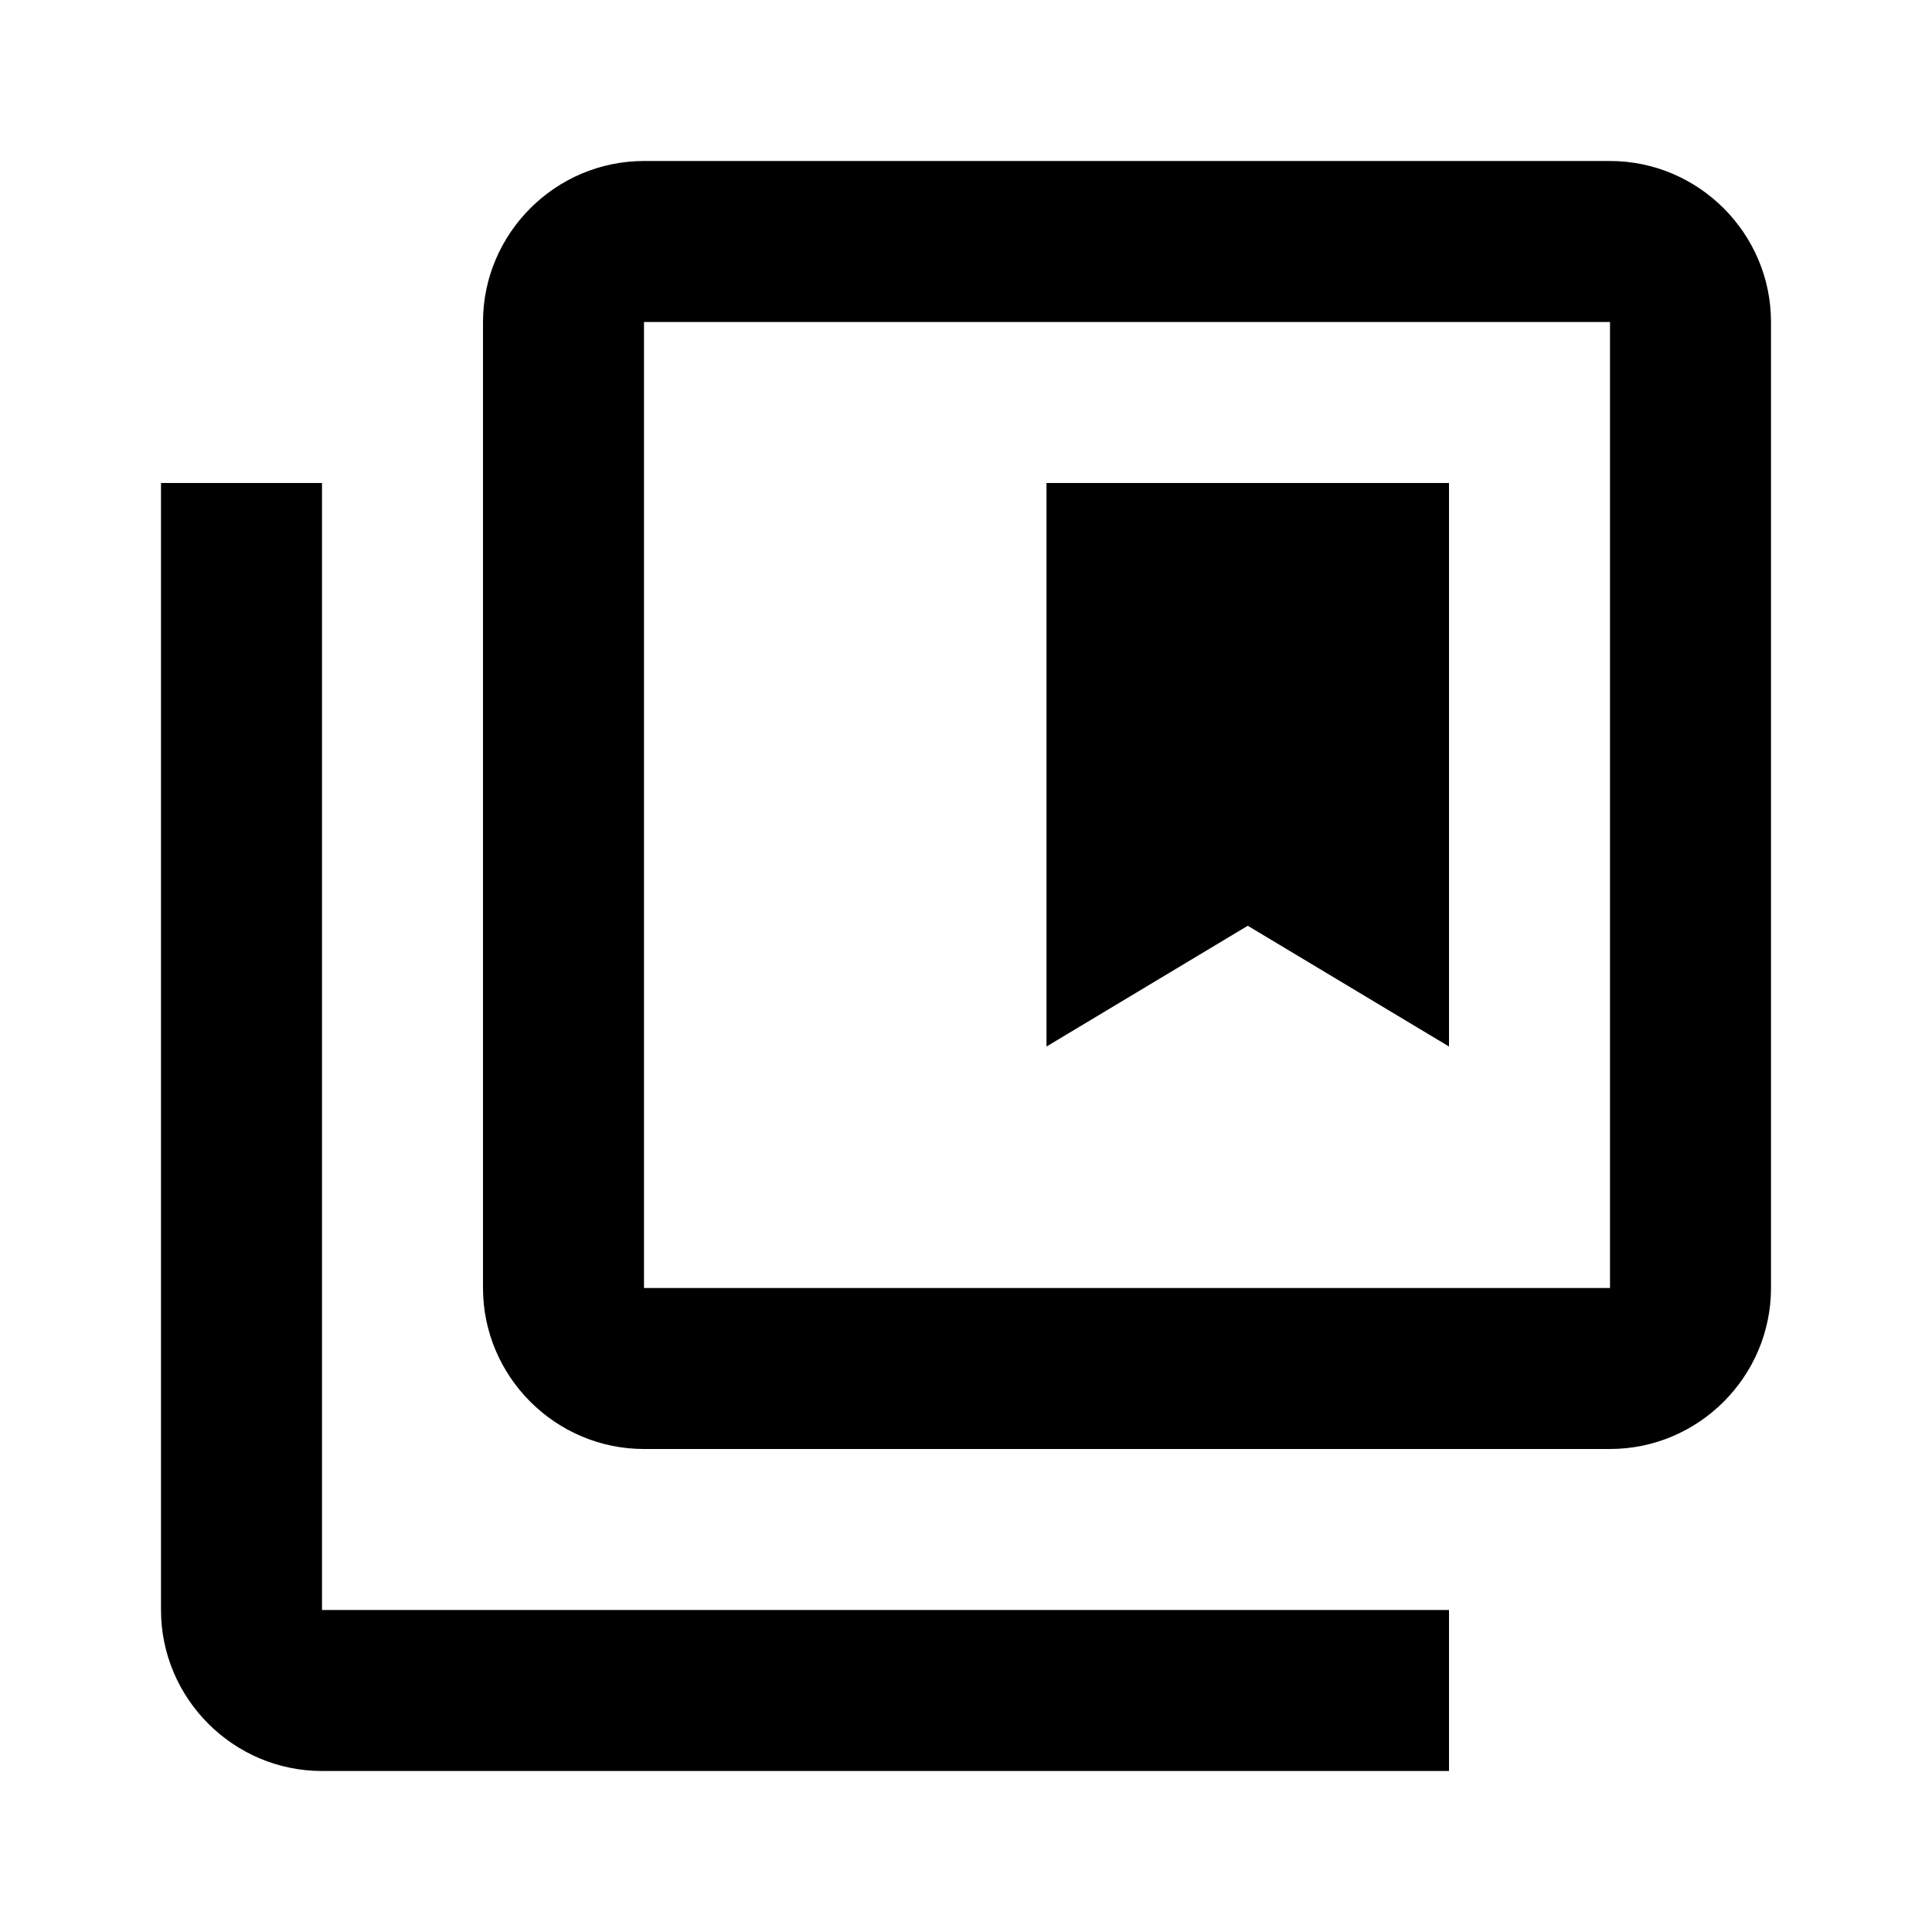
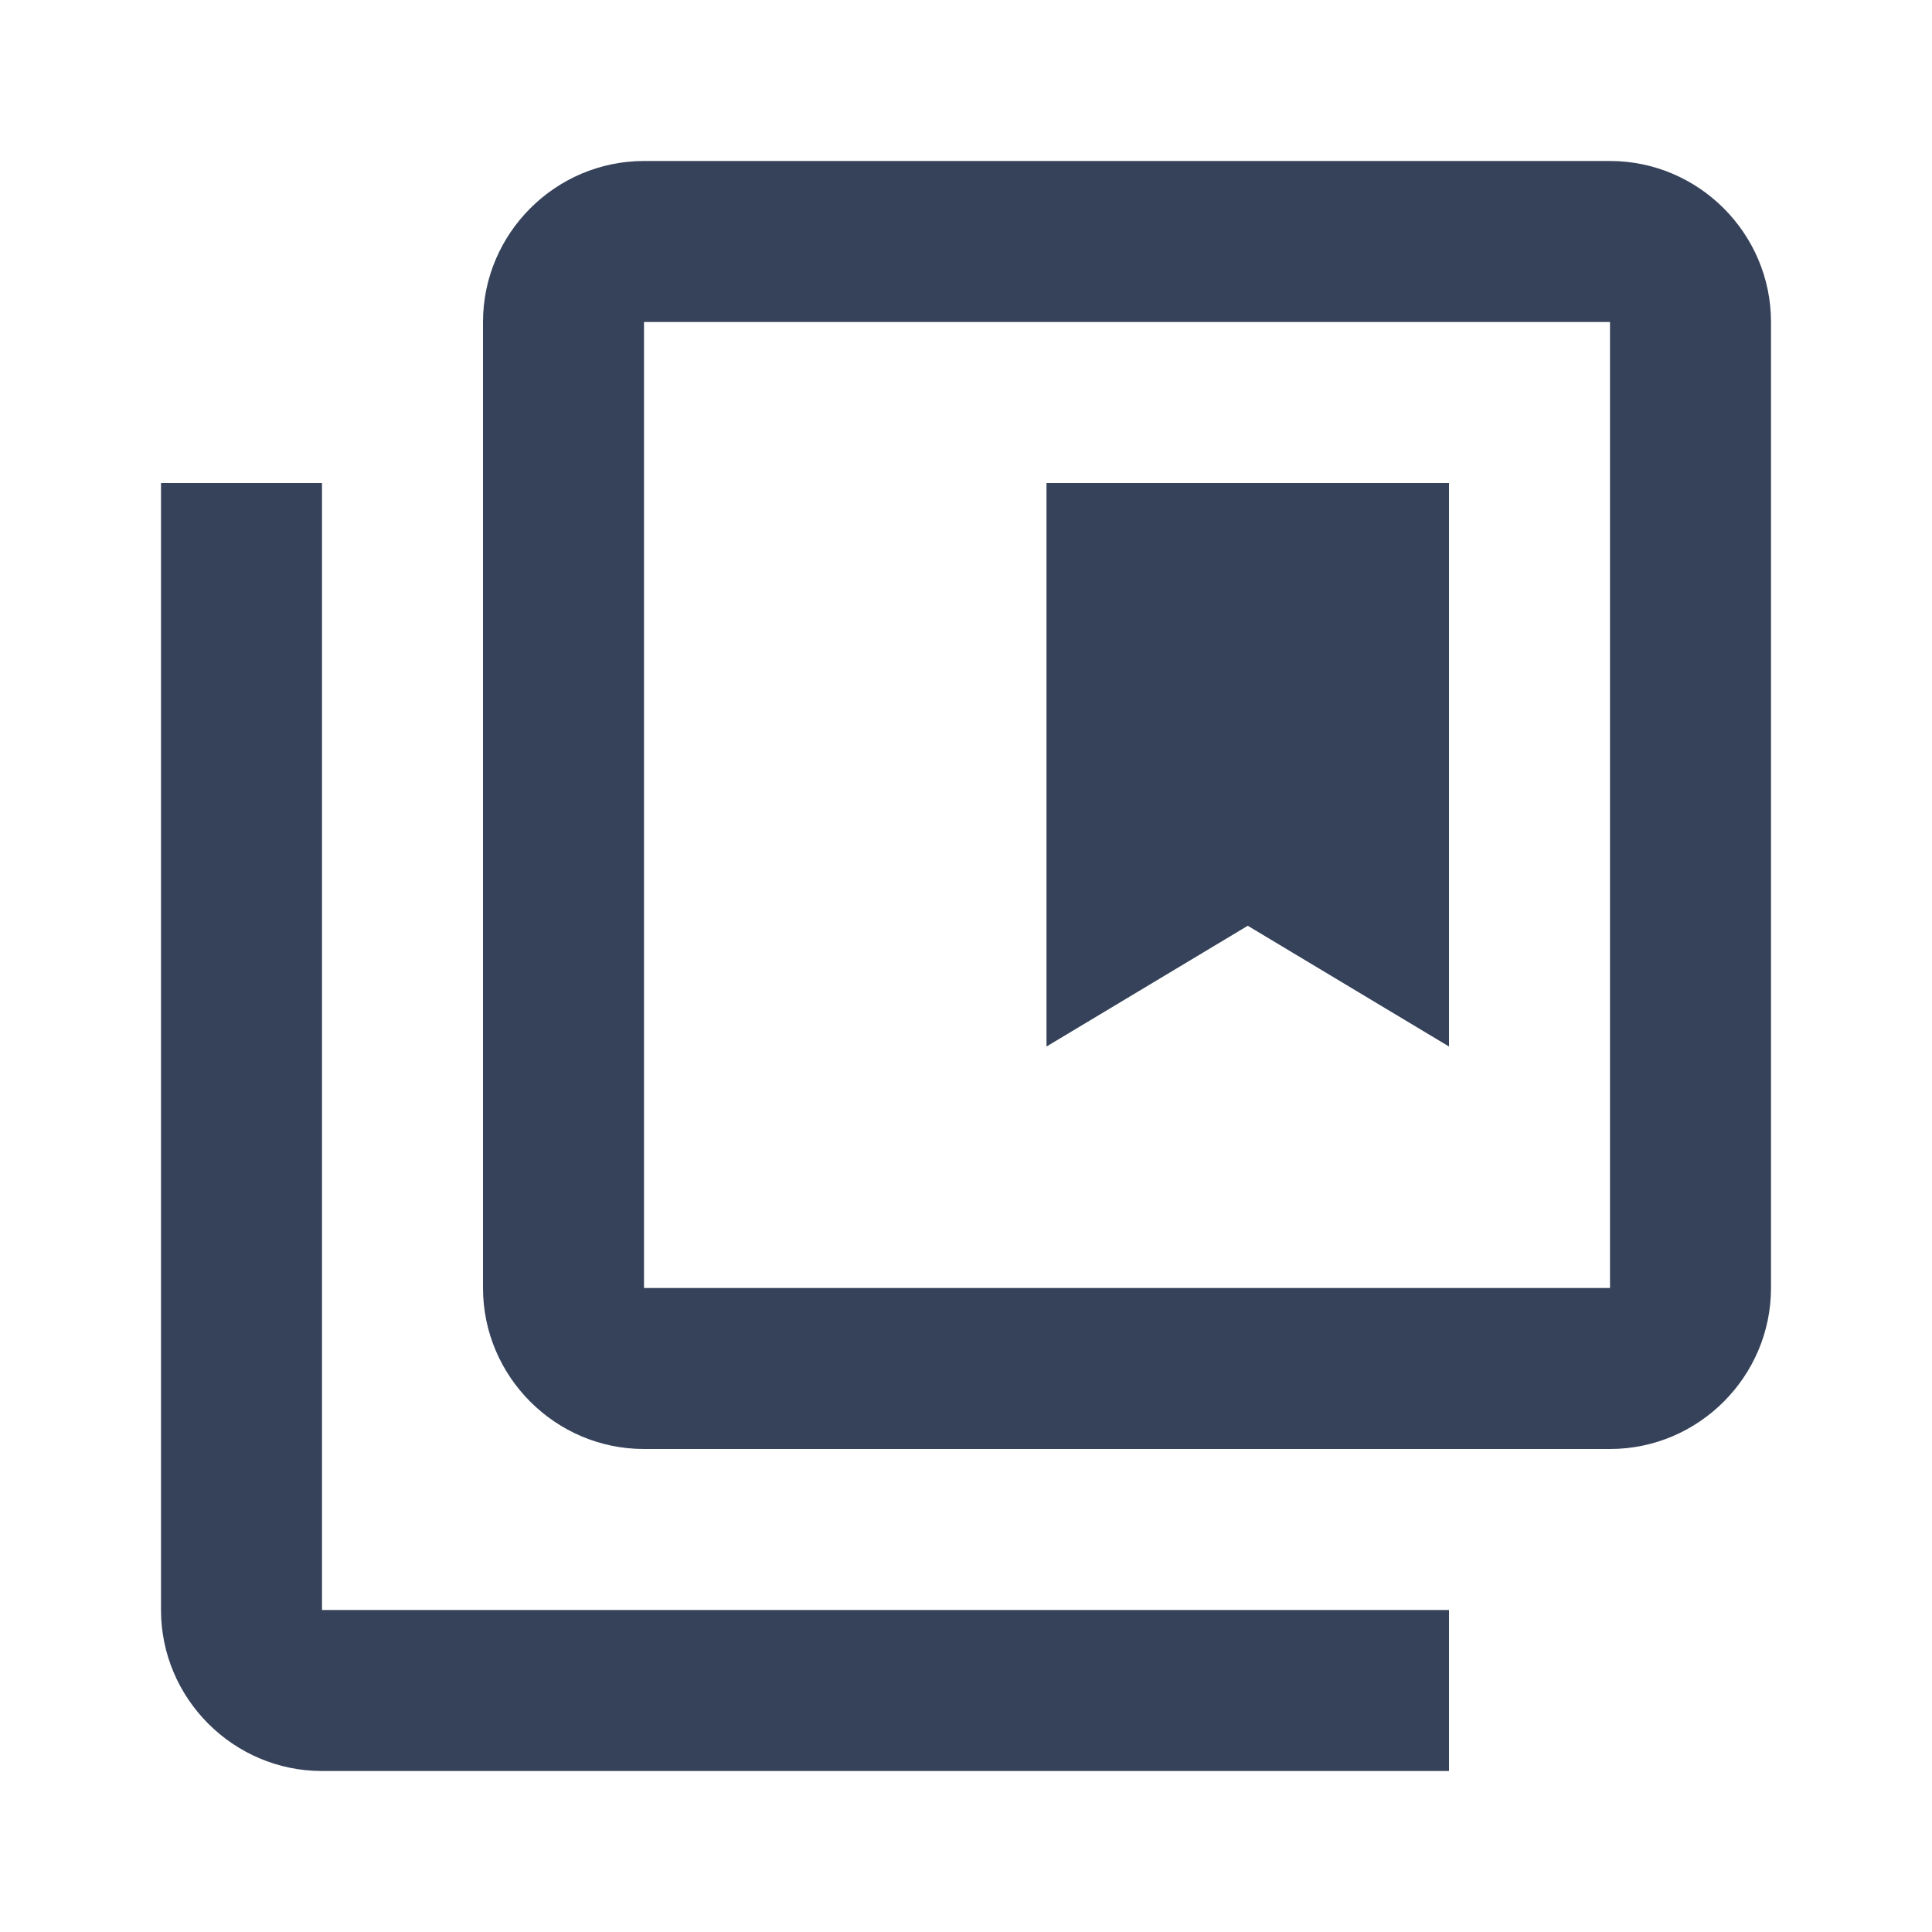
<svg xmlns="http://www.w3.org/2000/svg" viewBox="0 0 24 24">
-   <path d="M4 20H18V22H4C2.9 22 2 21.1 2 20V6H4V20M22 4V16C22 17.1 21.1 18 20 18H8C6.9 18 6 17.1 6 16V4C6 2.9 6.9 2 8 2H20C21.1 2 22 2.9 22 4M20 4H8V16H20V4M18 6H13V13L15.5 11.5L18 13V6Z" />
+   <path fill="rgb(53, 66, 89)" d="M4 20H18V22H4C2.9 22 2 21.1 2 20V6H4V20M22 4V16C22 17.1 21.1 18 20 18H8C6.9 18 6 17.1 6 16V4C6 2.9 6.9 2 8 2H20C21.1 2 22 2.9 22 4M20 4H8V16H20V4M18 6H13V13L15.5 11.5L18 13V6Z" />
</svg>
